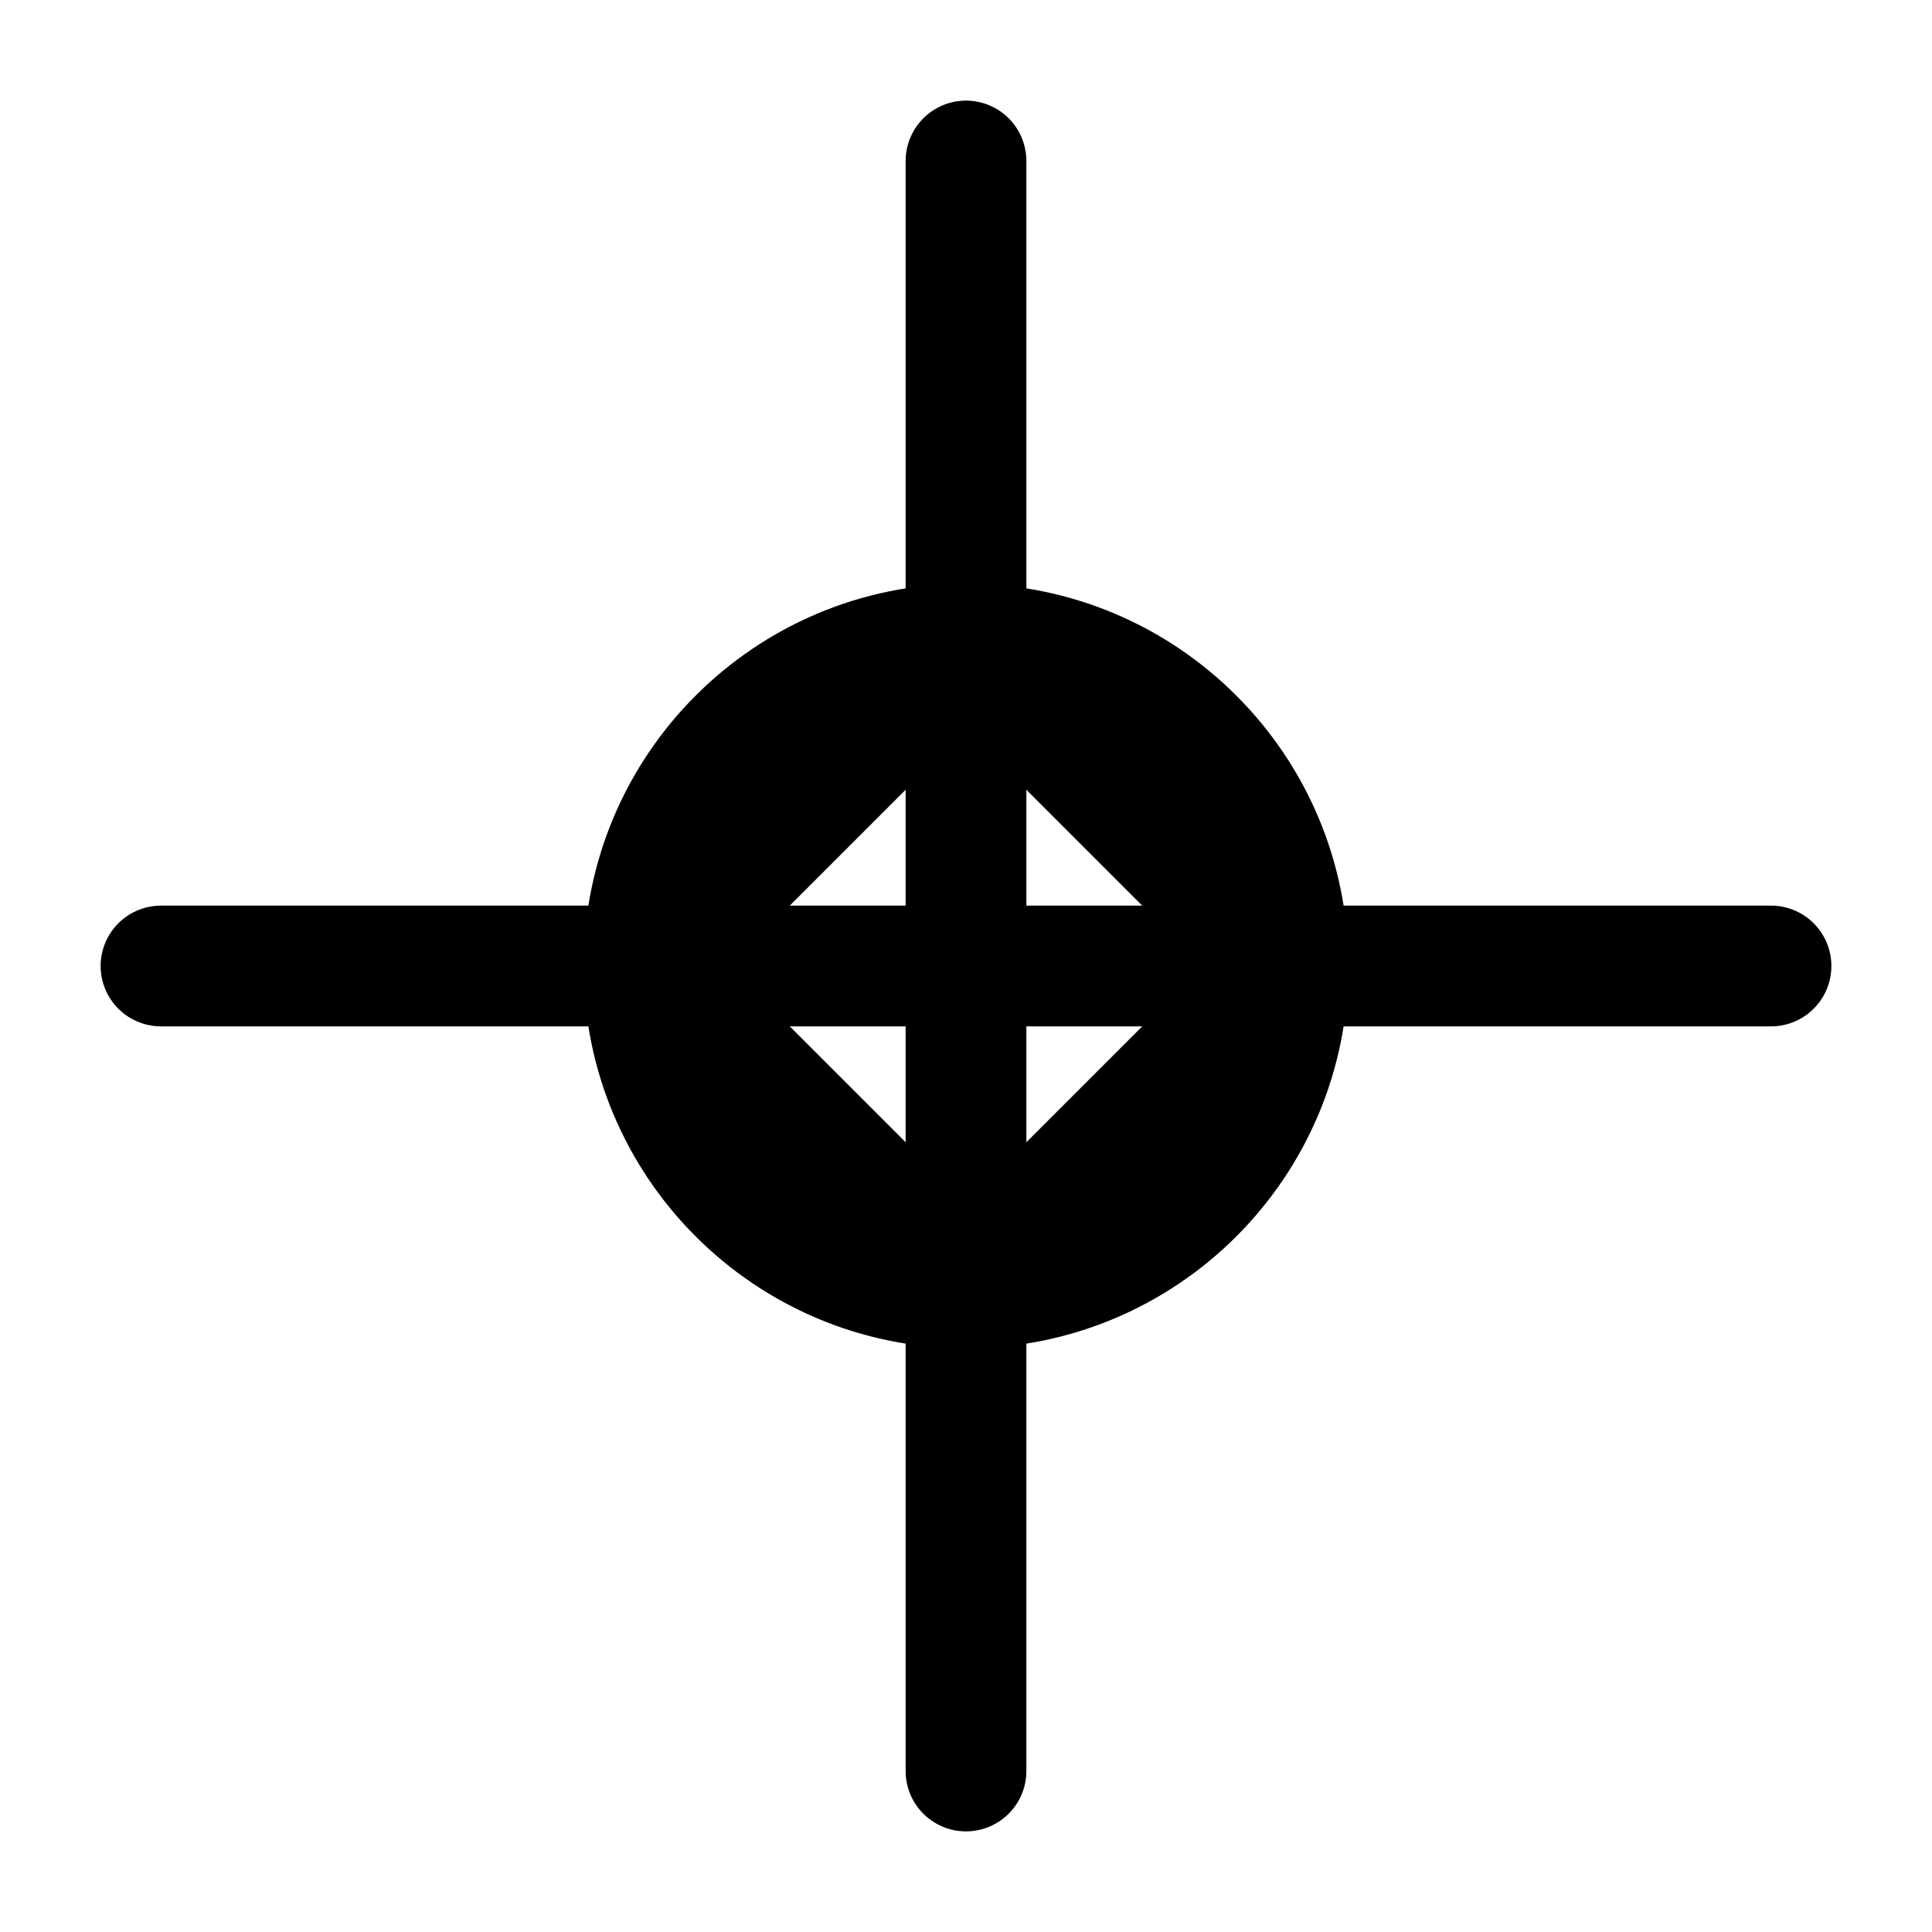
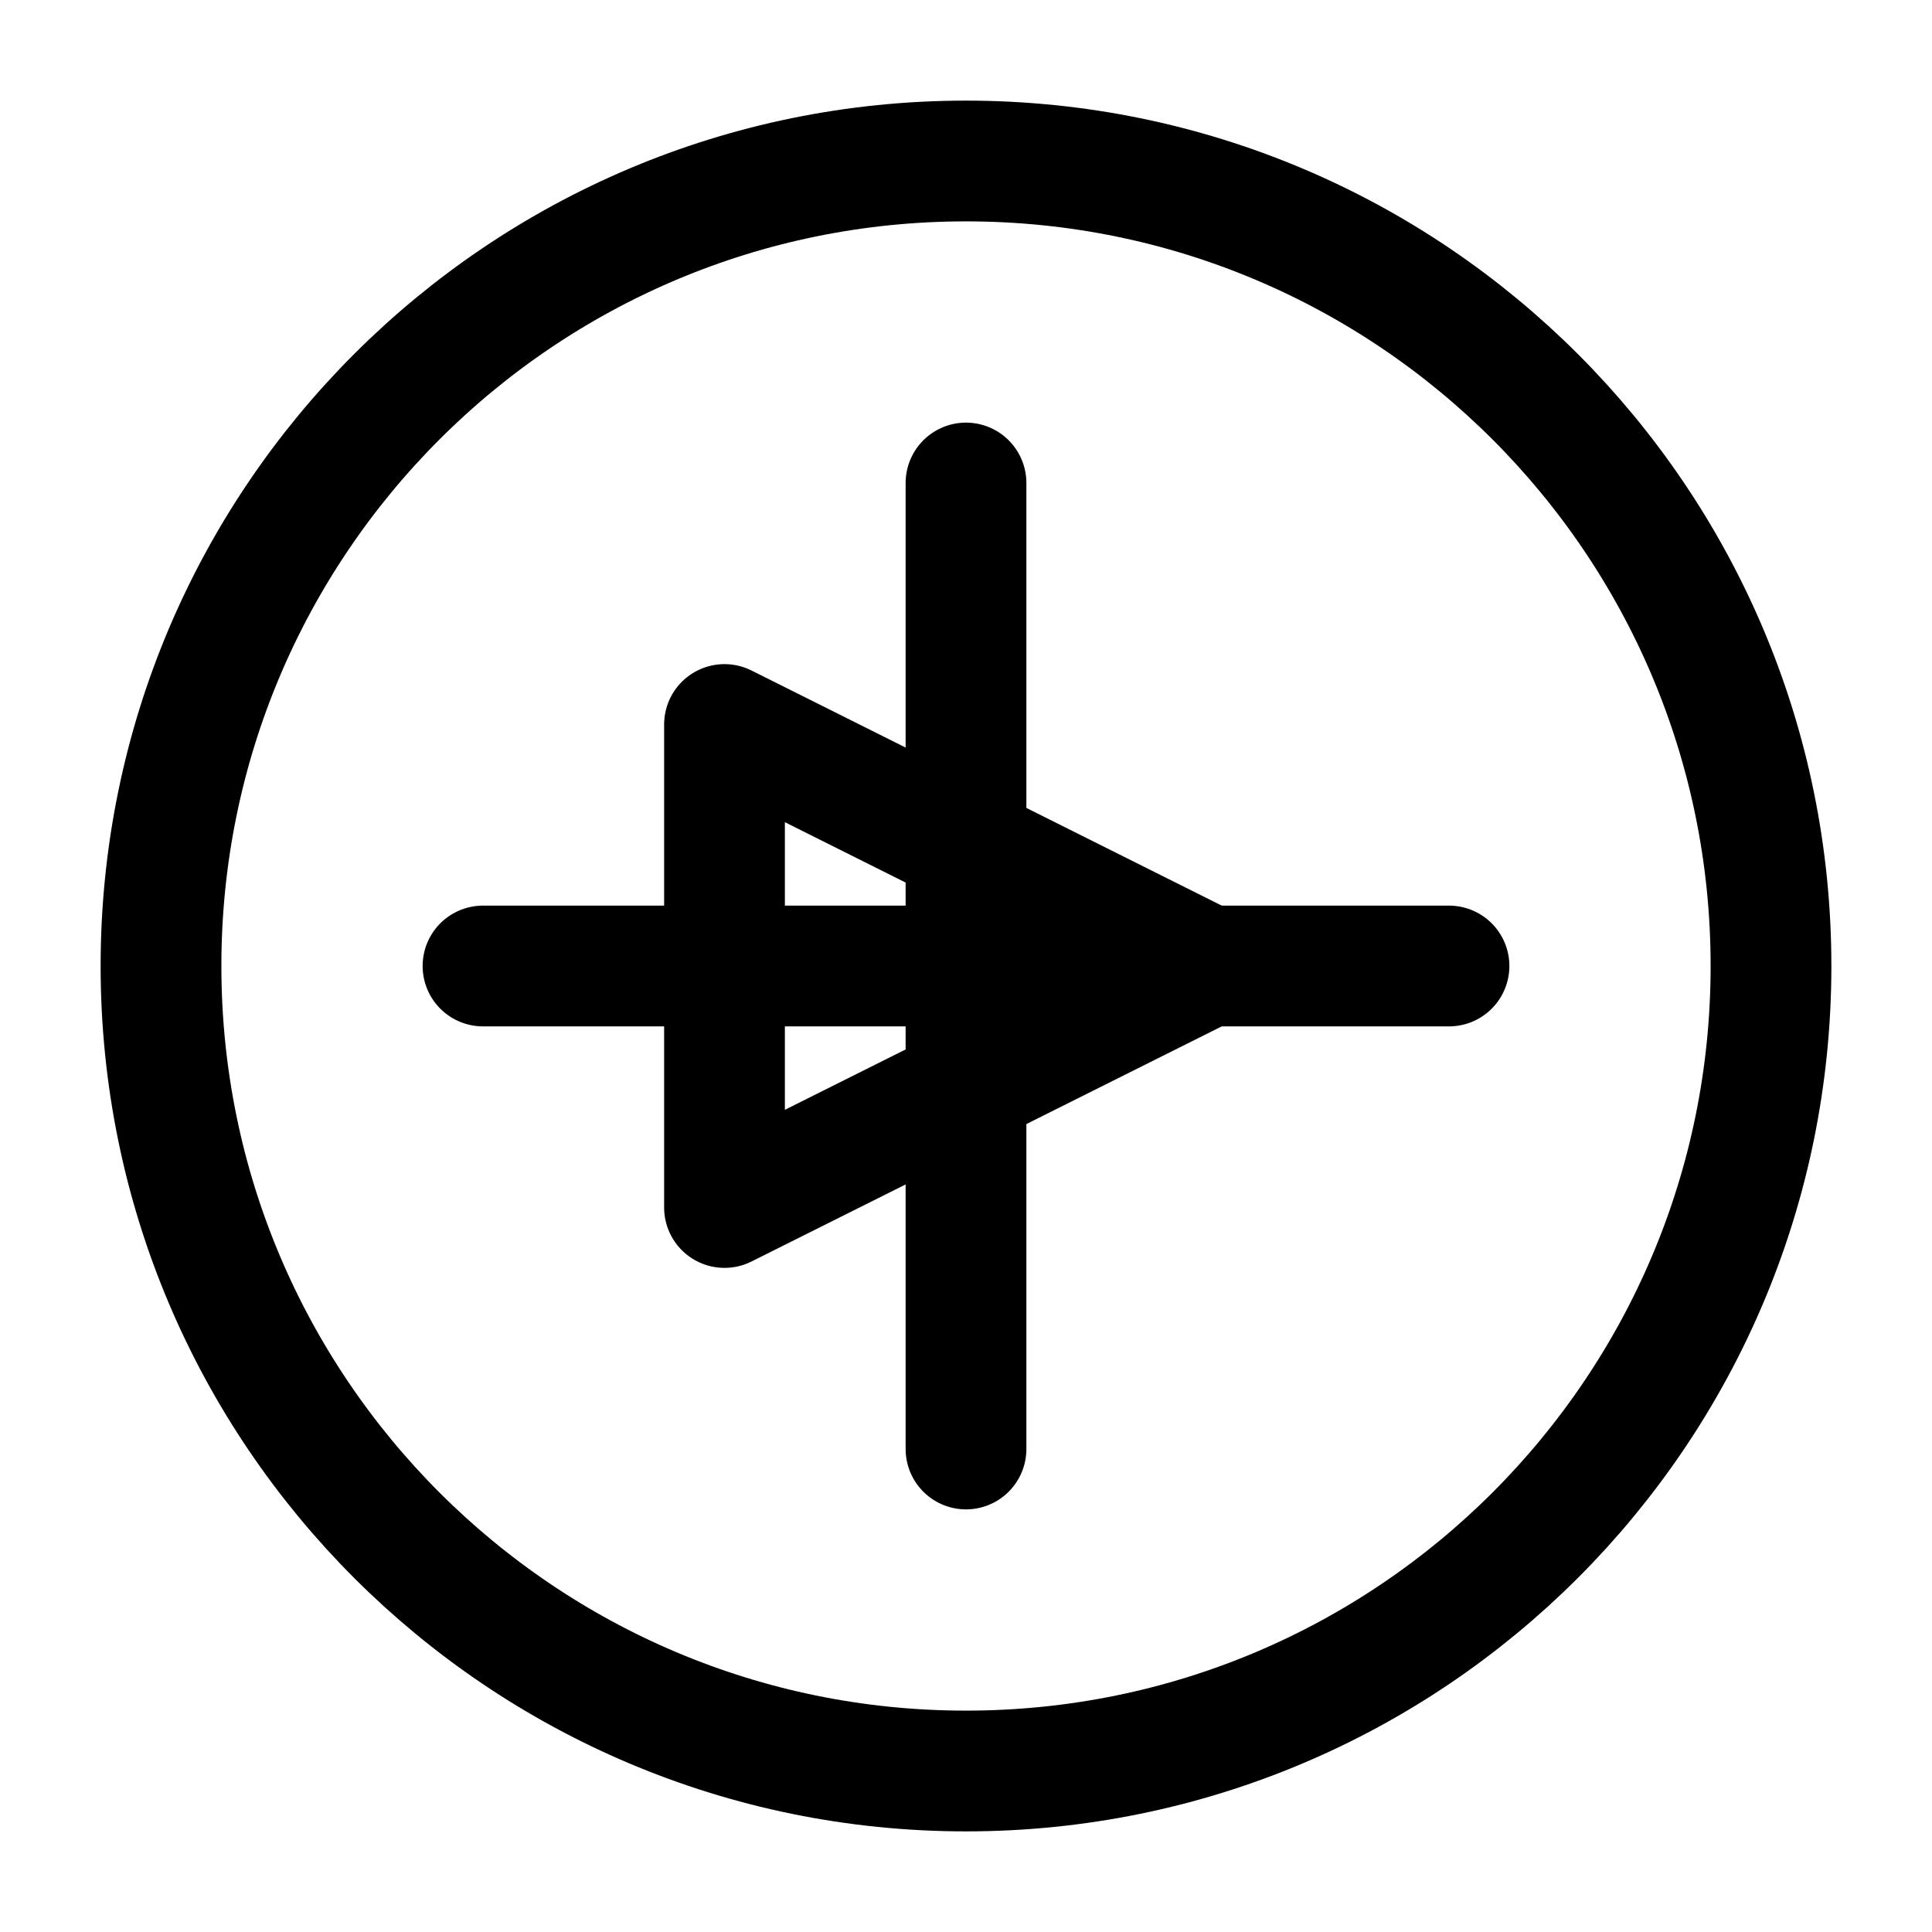
<svg xmlns="http://www.w3.org/2000/svg" viewBox="0 0 24 24" width="24" height="24" fill="none" stroke="currentColor" stroke-width="1.5" stroke-linecap="round" stroke-linejoin="round">
-   <path d="M12 2v20M2 12h20" />
-   <circle cx="12" cy="12" r="4" />
-   <path d="M12 8l4 4-4 4-4-4 4-4z" />
+   <circle cx="12" cy="12" r="10" />
+   <path d="M12 6v12M6 12h12" />
+   <path d="M9 9l6 3-6 3V9z" />
</svg>
